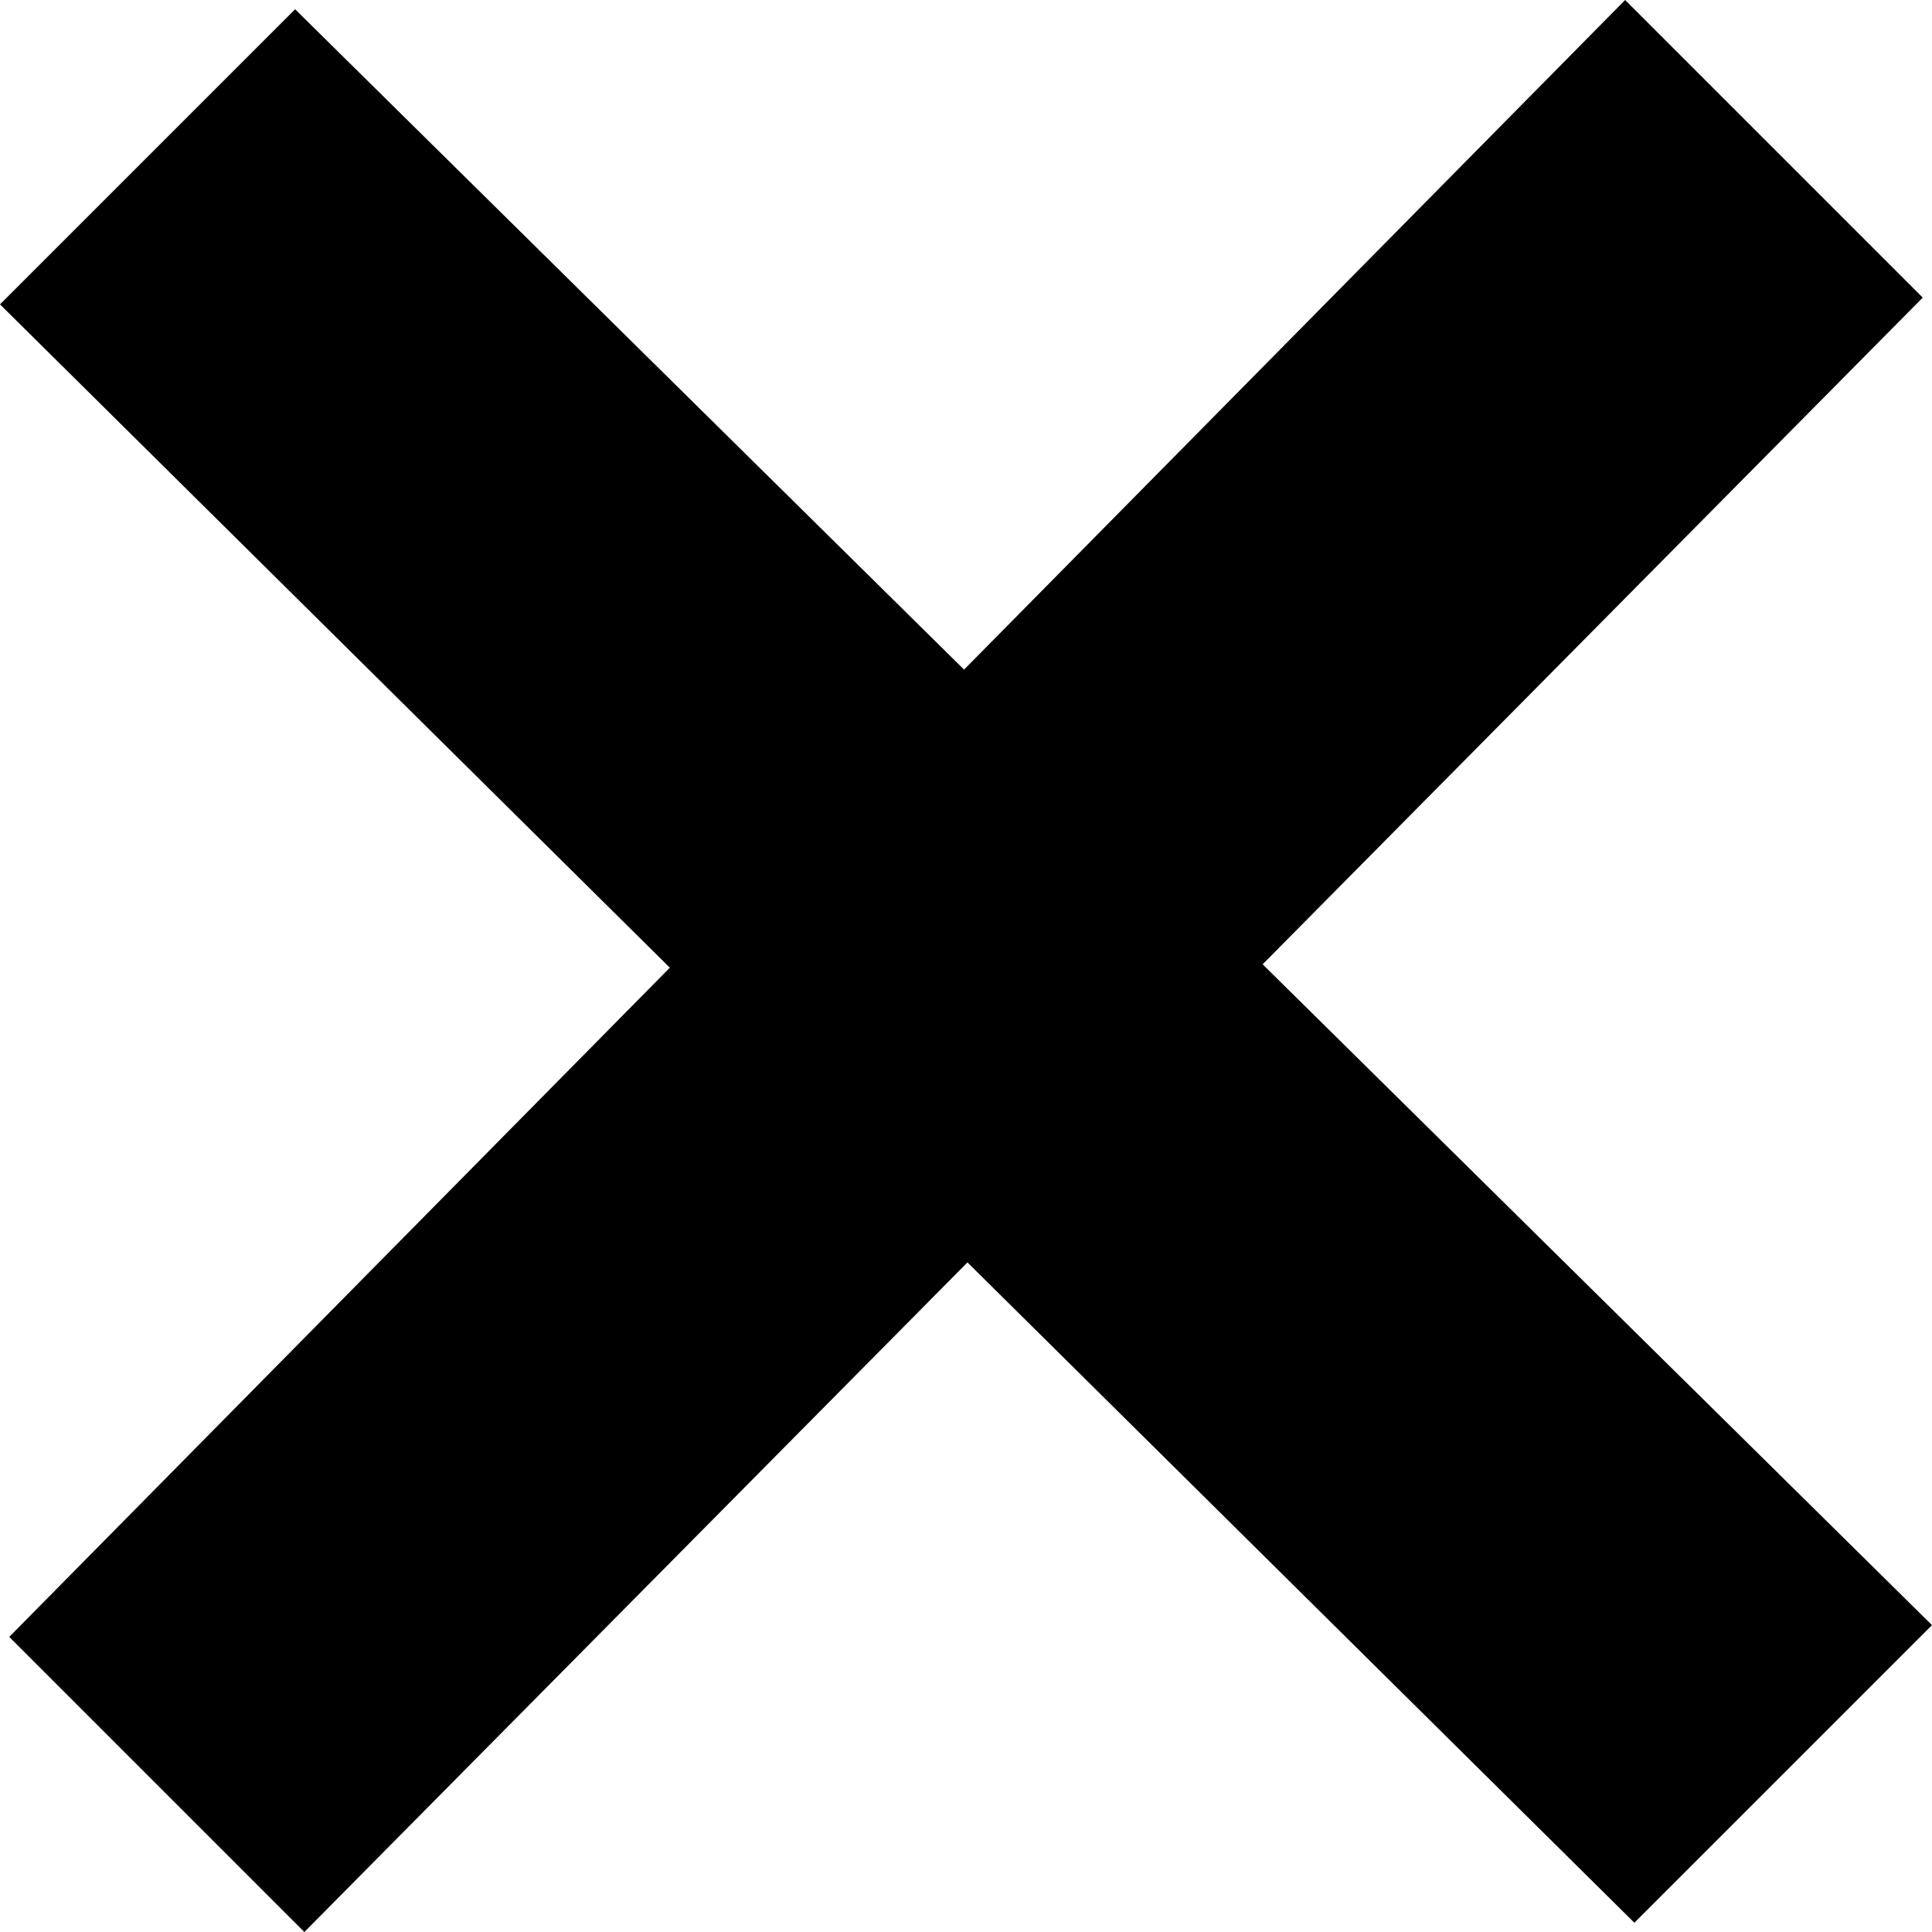
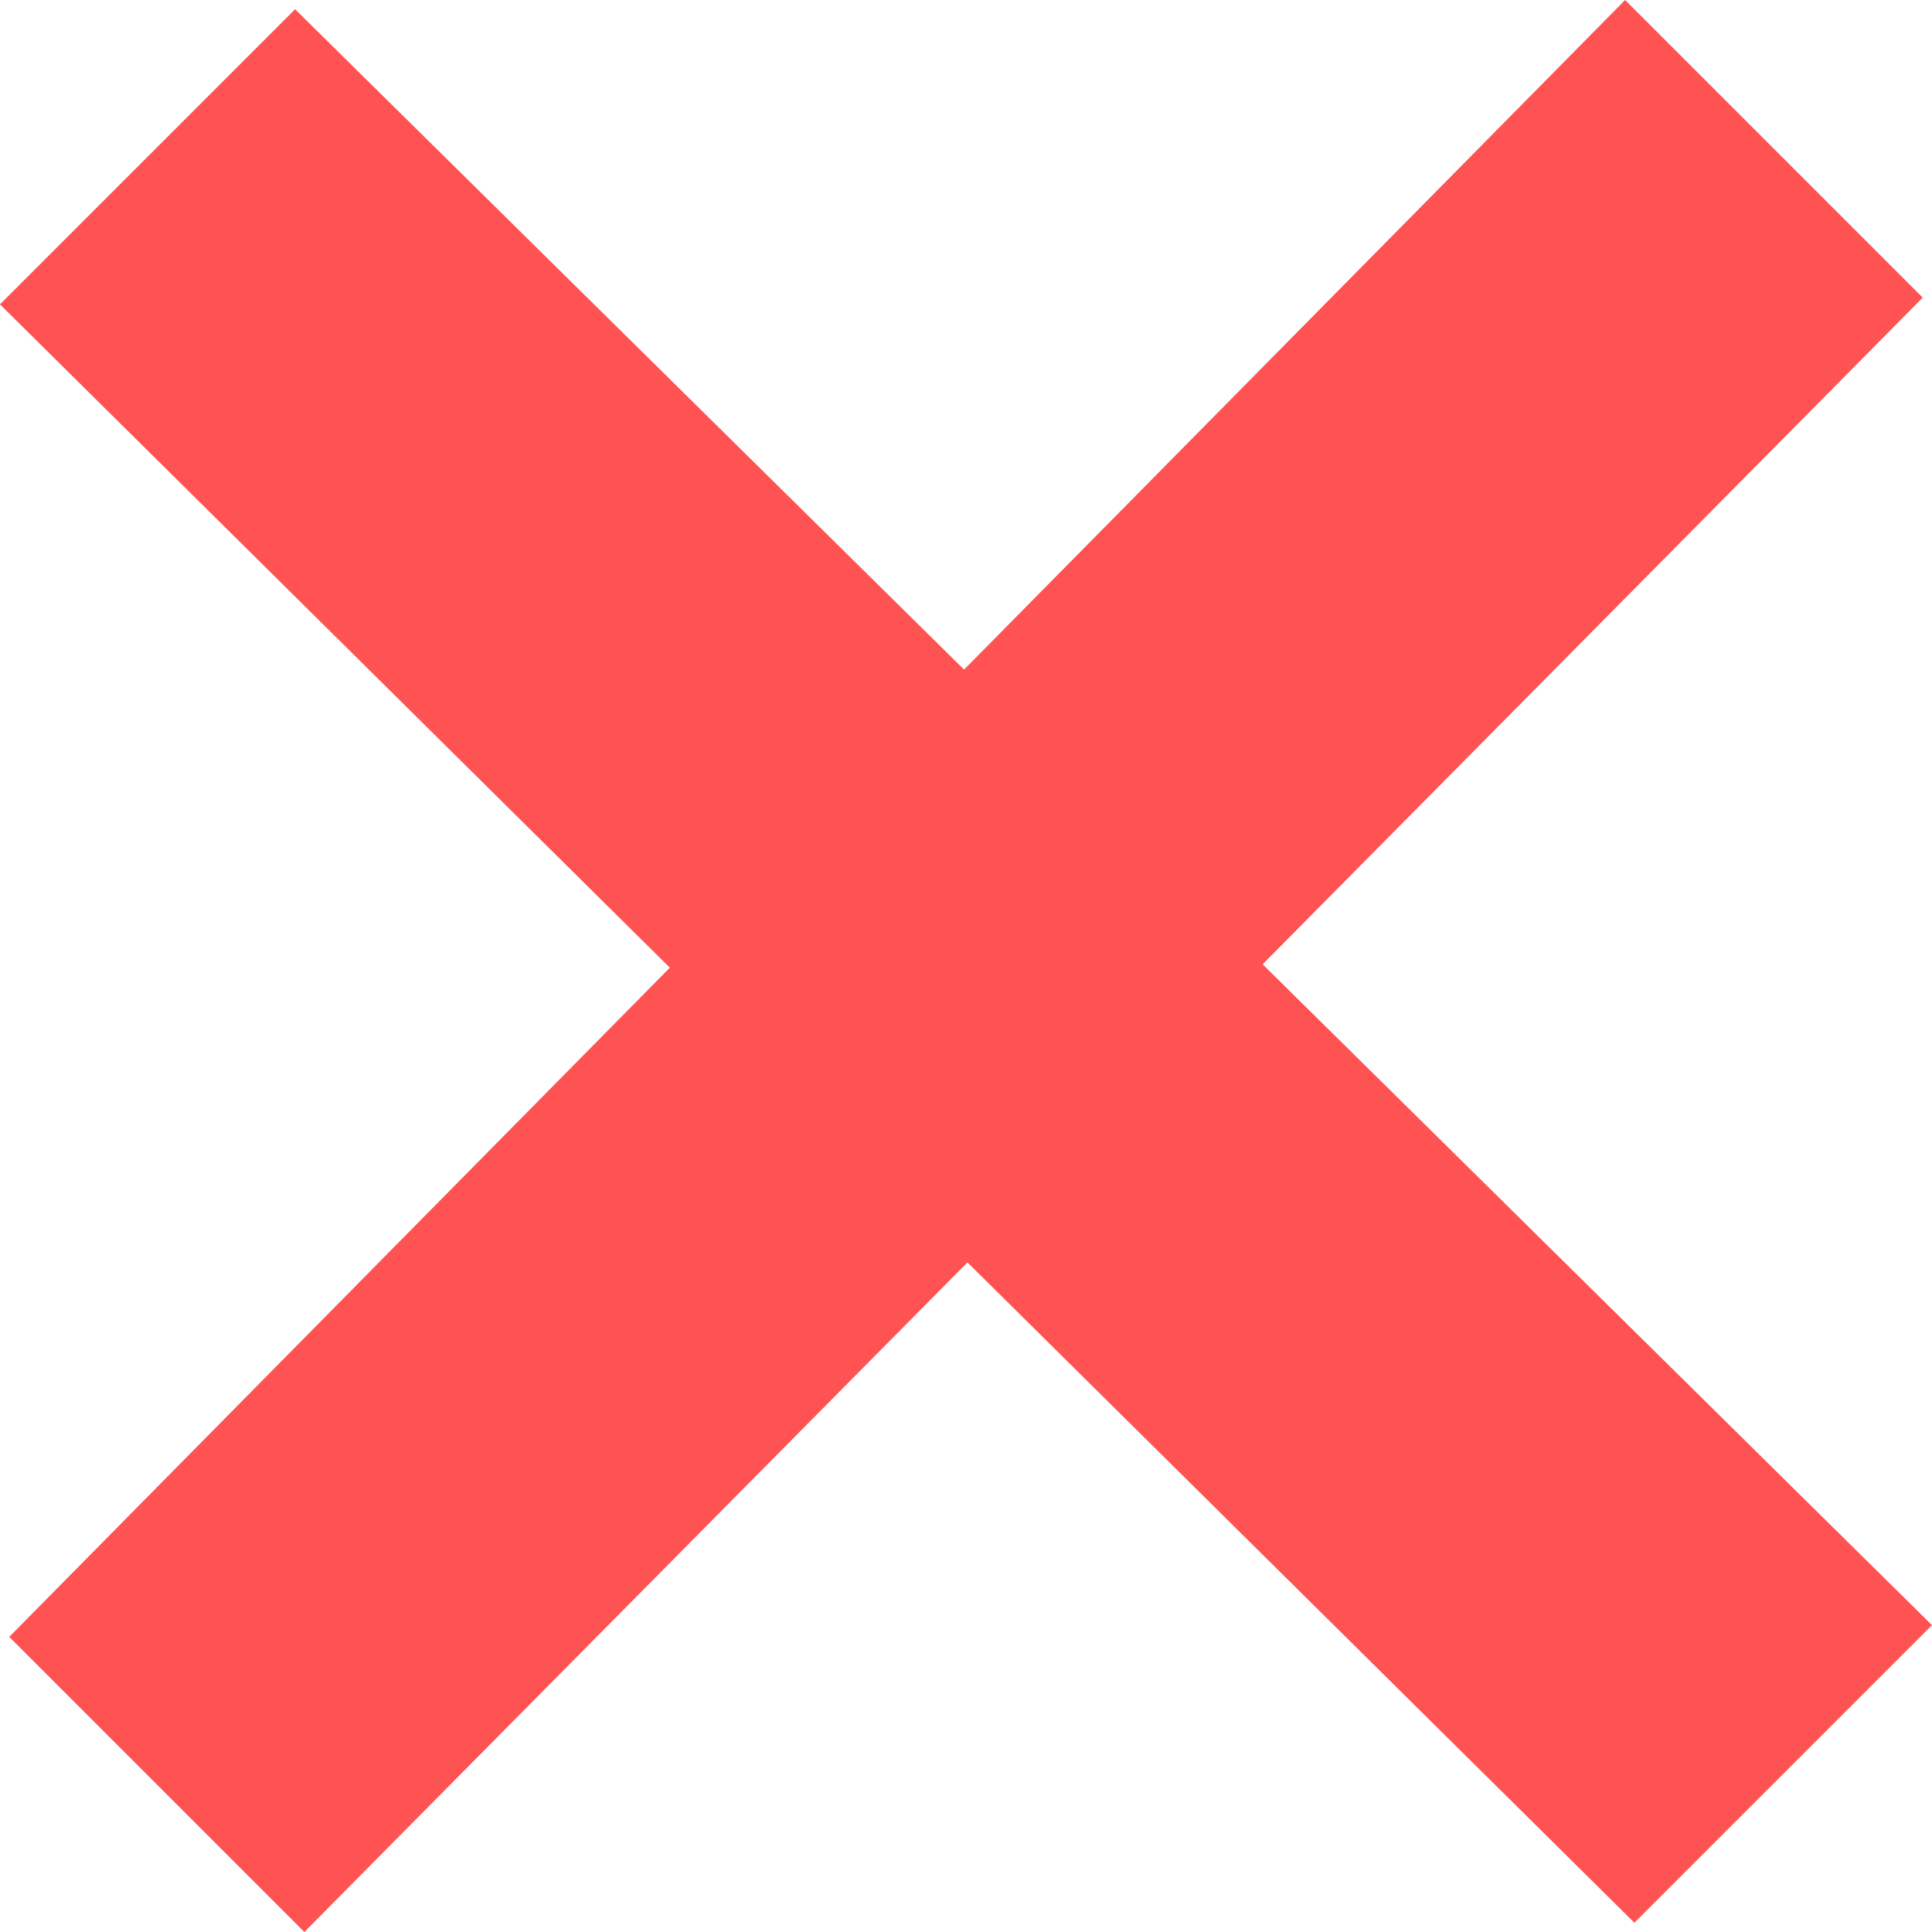
<svg xmlns="http://www.w3.org/2000/svg" width="24" height="24" viewBox="0 0 24 24">
-   <path d="M24 20.188l-8.315-8.209 8.2-8.282-3.697-3.697-8.212 8.318-8.31-8.203-3.666 3.666 8.321 8.24-8.206 8.313 3.666 3.666 8.237-8.318 8.285 8.203z" />
+   <path fill="#FF5252" d="M24 20.188l-8.315-8.209 8.2-8.282-3.697-3.697-8.212 8.318-8.31-8.203-3.666 3.666 8.321 8.24-8.206 8.313 3.666 3.666 8.237-8.318 8.285 8.203z" />
</svg>
